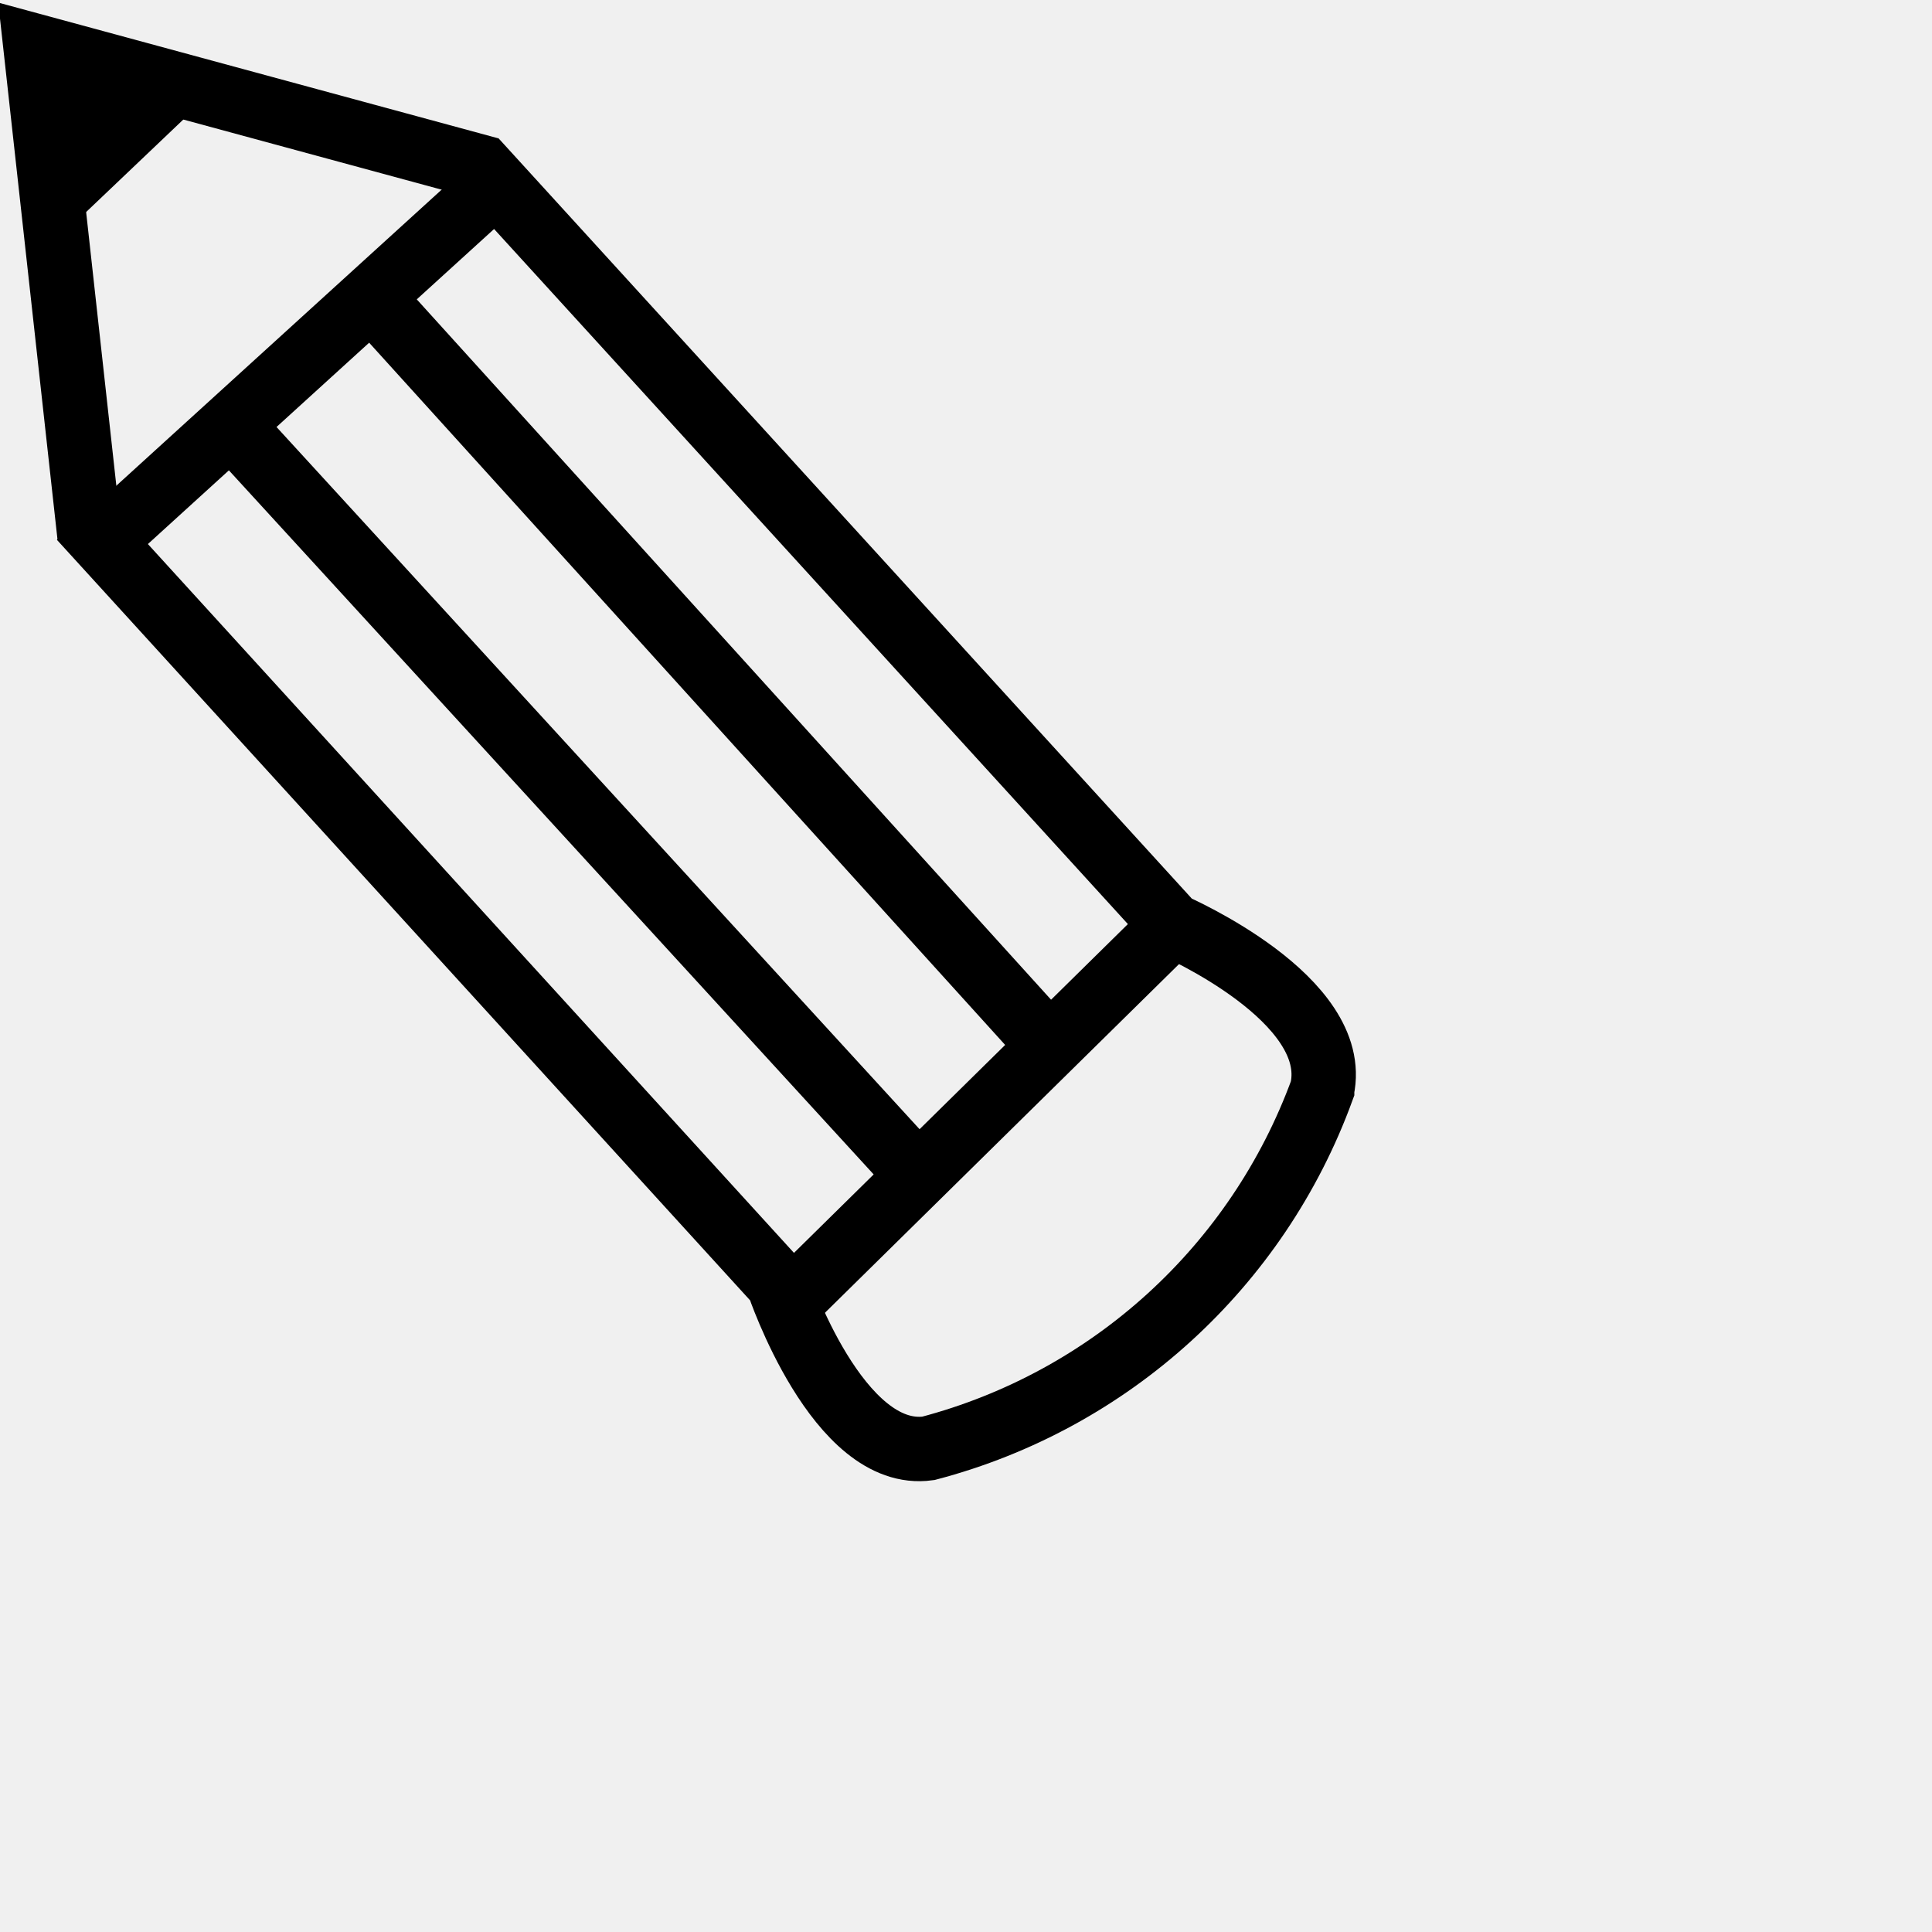
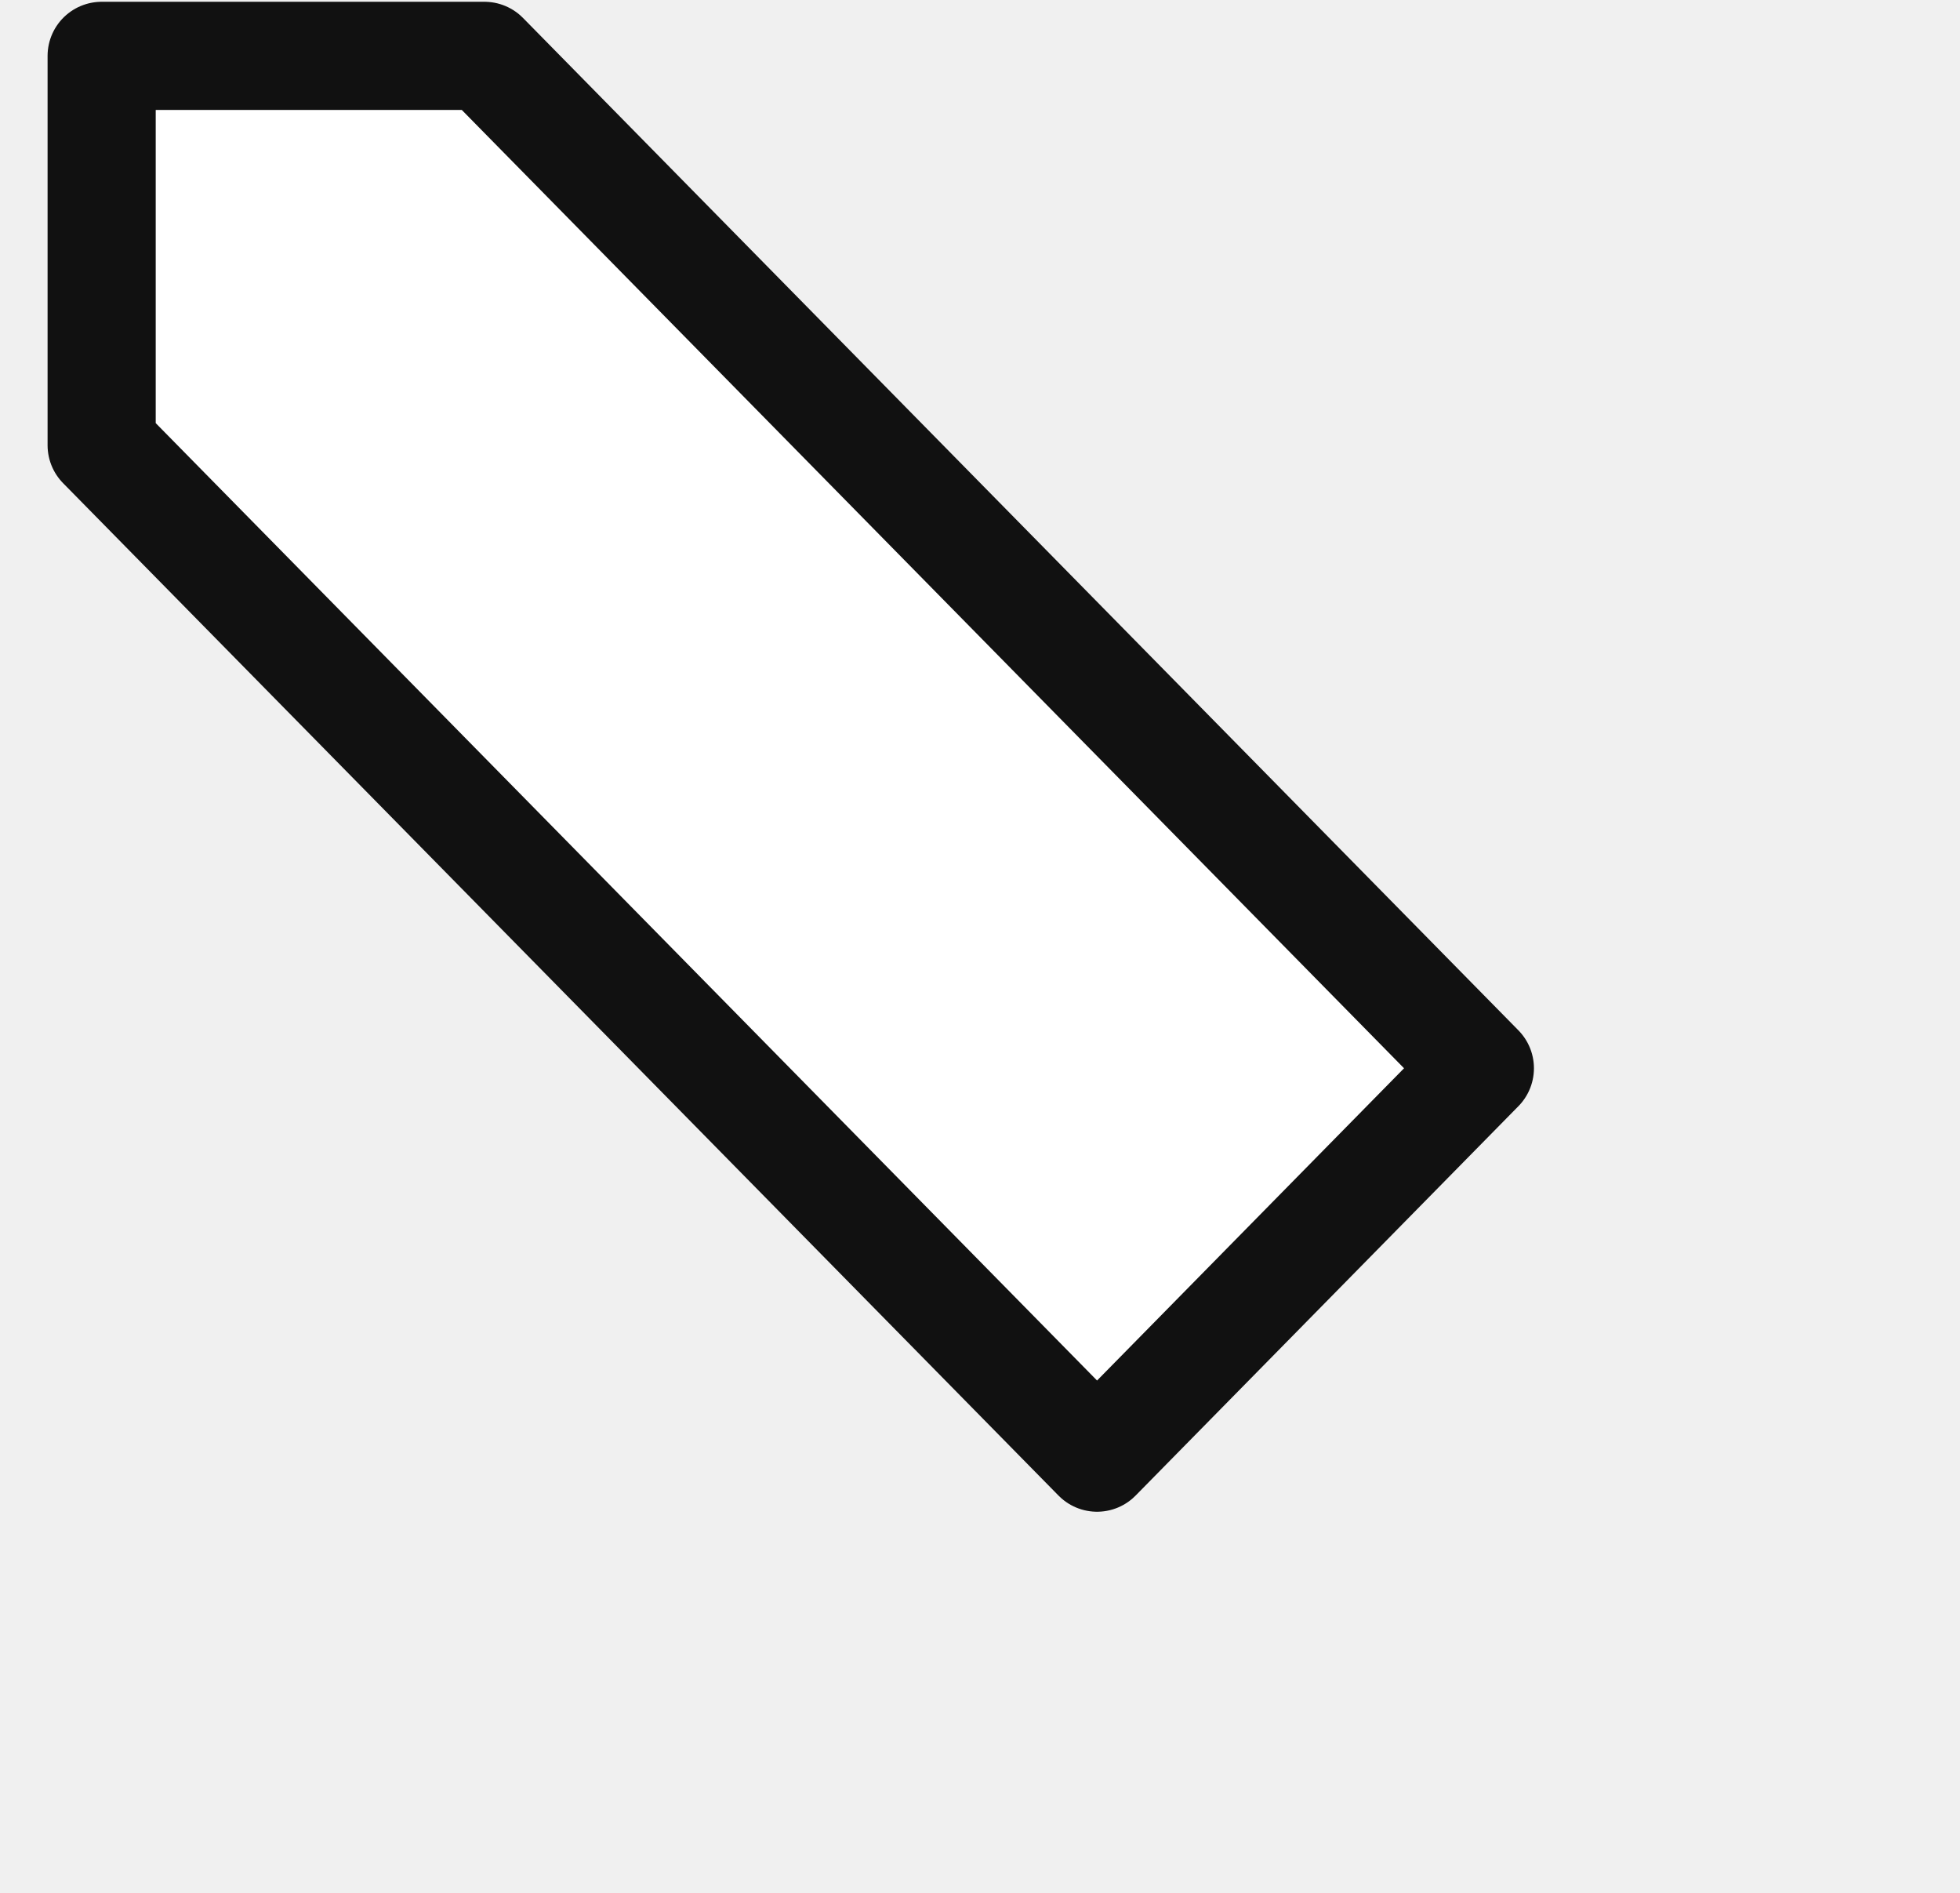
- <svg xmlns="http://www.w3.org/2000/svg" width="30" height="30" viewBox="0 0 60 60">
-   <defs />
-   <g fill="none" stroke="#000" stroke-width="2">
-     <path d="M41.06 33.83c.6-2.8-4.52-5.04-4.65-5.1l-21-23.03L3.18 16.83l21 23.04v.02s1.84 5.48 4.65 5.09a17.85 17.85 0 0012.23-11.14z" />
-     <path fill="#000" stroke="none" d="M1.18 1.39l.68 5.97 4.97-4.73-5.69-1.26" />
-     <path d="M32.5 32.38L11.76 9.48M28.33 36.3L7.35 13.39M15.21 5.26L1.1 1.43l1.68 15.22M36.41 28.74l-11.8 11.62h0" />
-   </g>
+ <svg xmlns="http://www.w3.org/2000/svg" width="29" height="28" fill="none" viewBox="0 0 36 35" version="1.1" id="svg22">
+   <defs id="defs26" />
+   <path stroke="#111111" stroke-linecap="round" stroke-linejoin="round" stroke-width="2" d="m 27.245,19.753 -7.08,7.2 -18.41,-18.72 v -7.2 h 7.08 z" id="path20" style="fill:#ffffff" />
</svg>
